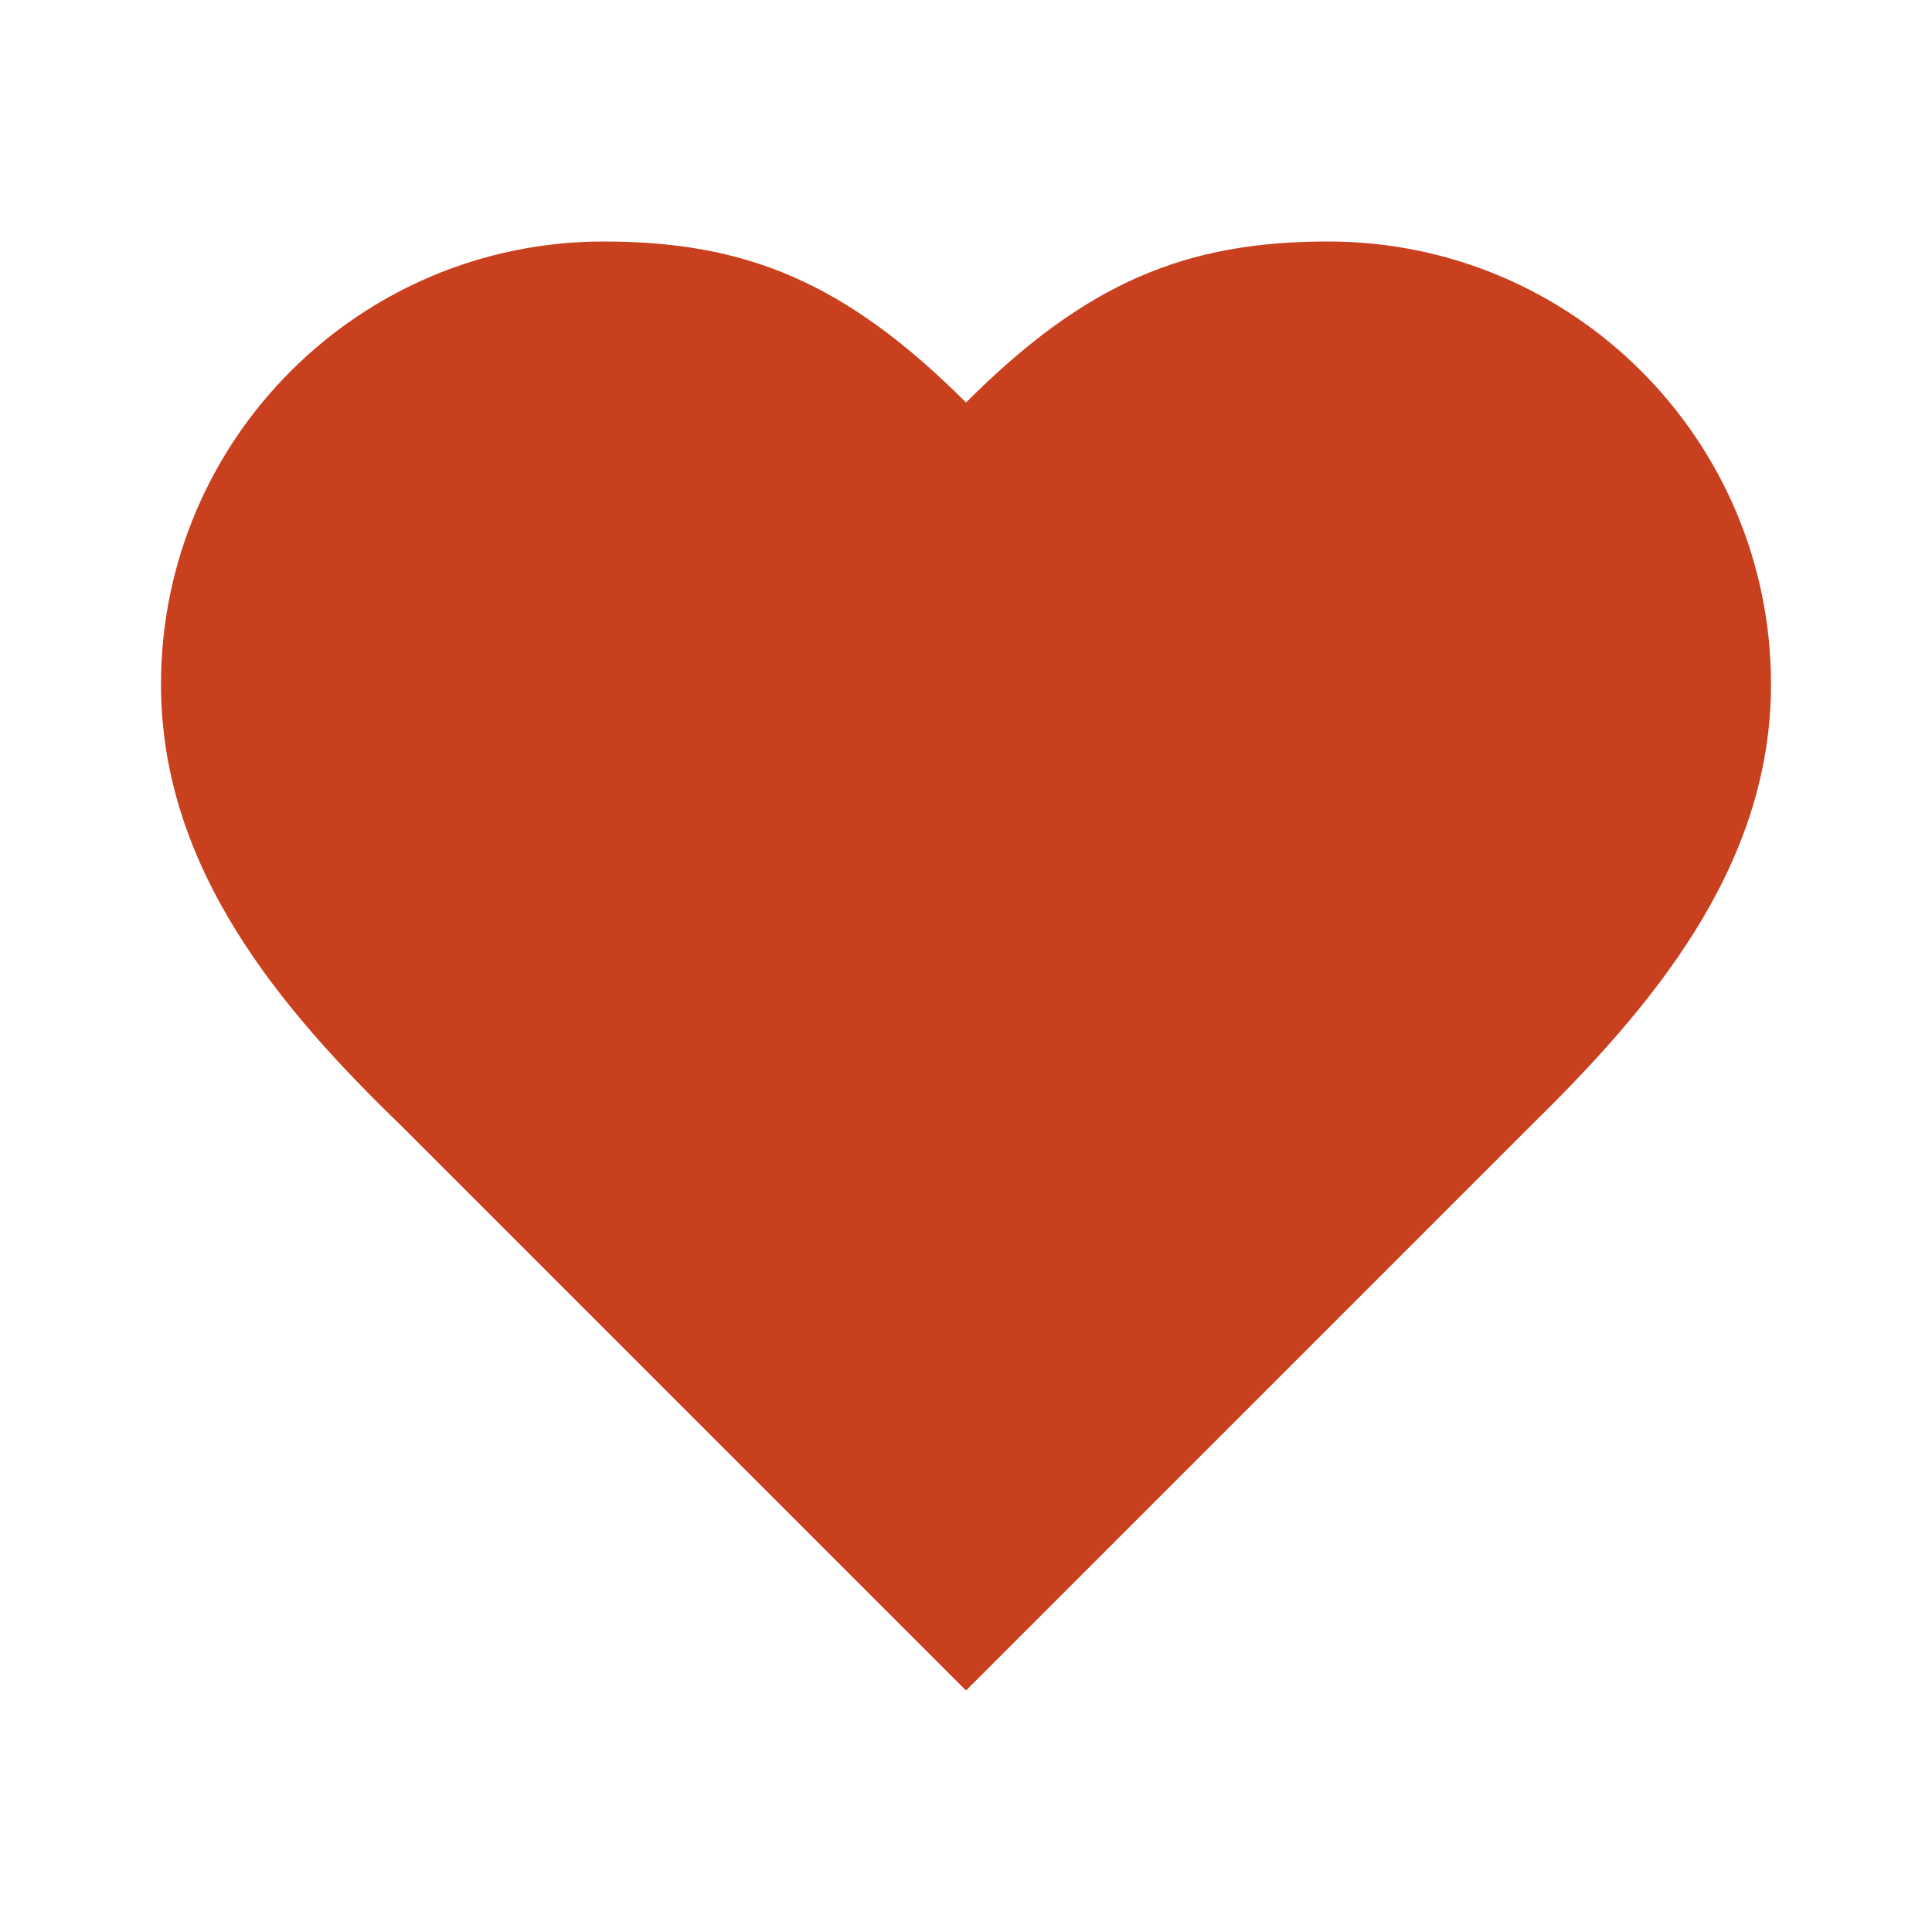
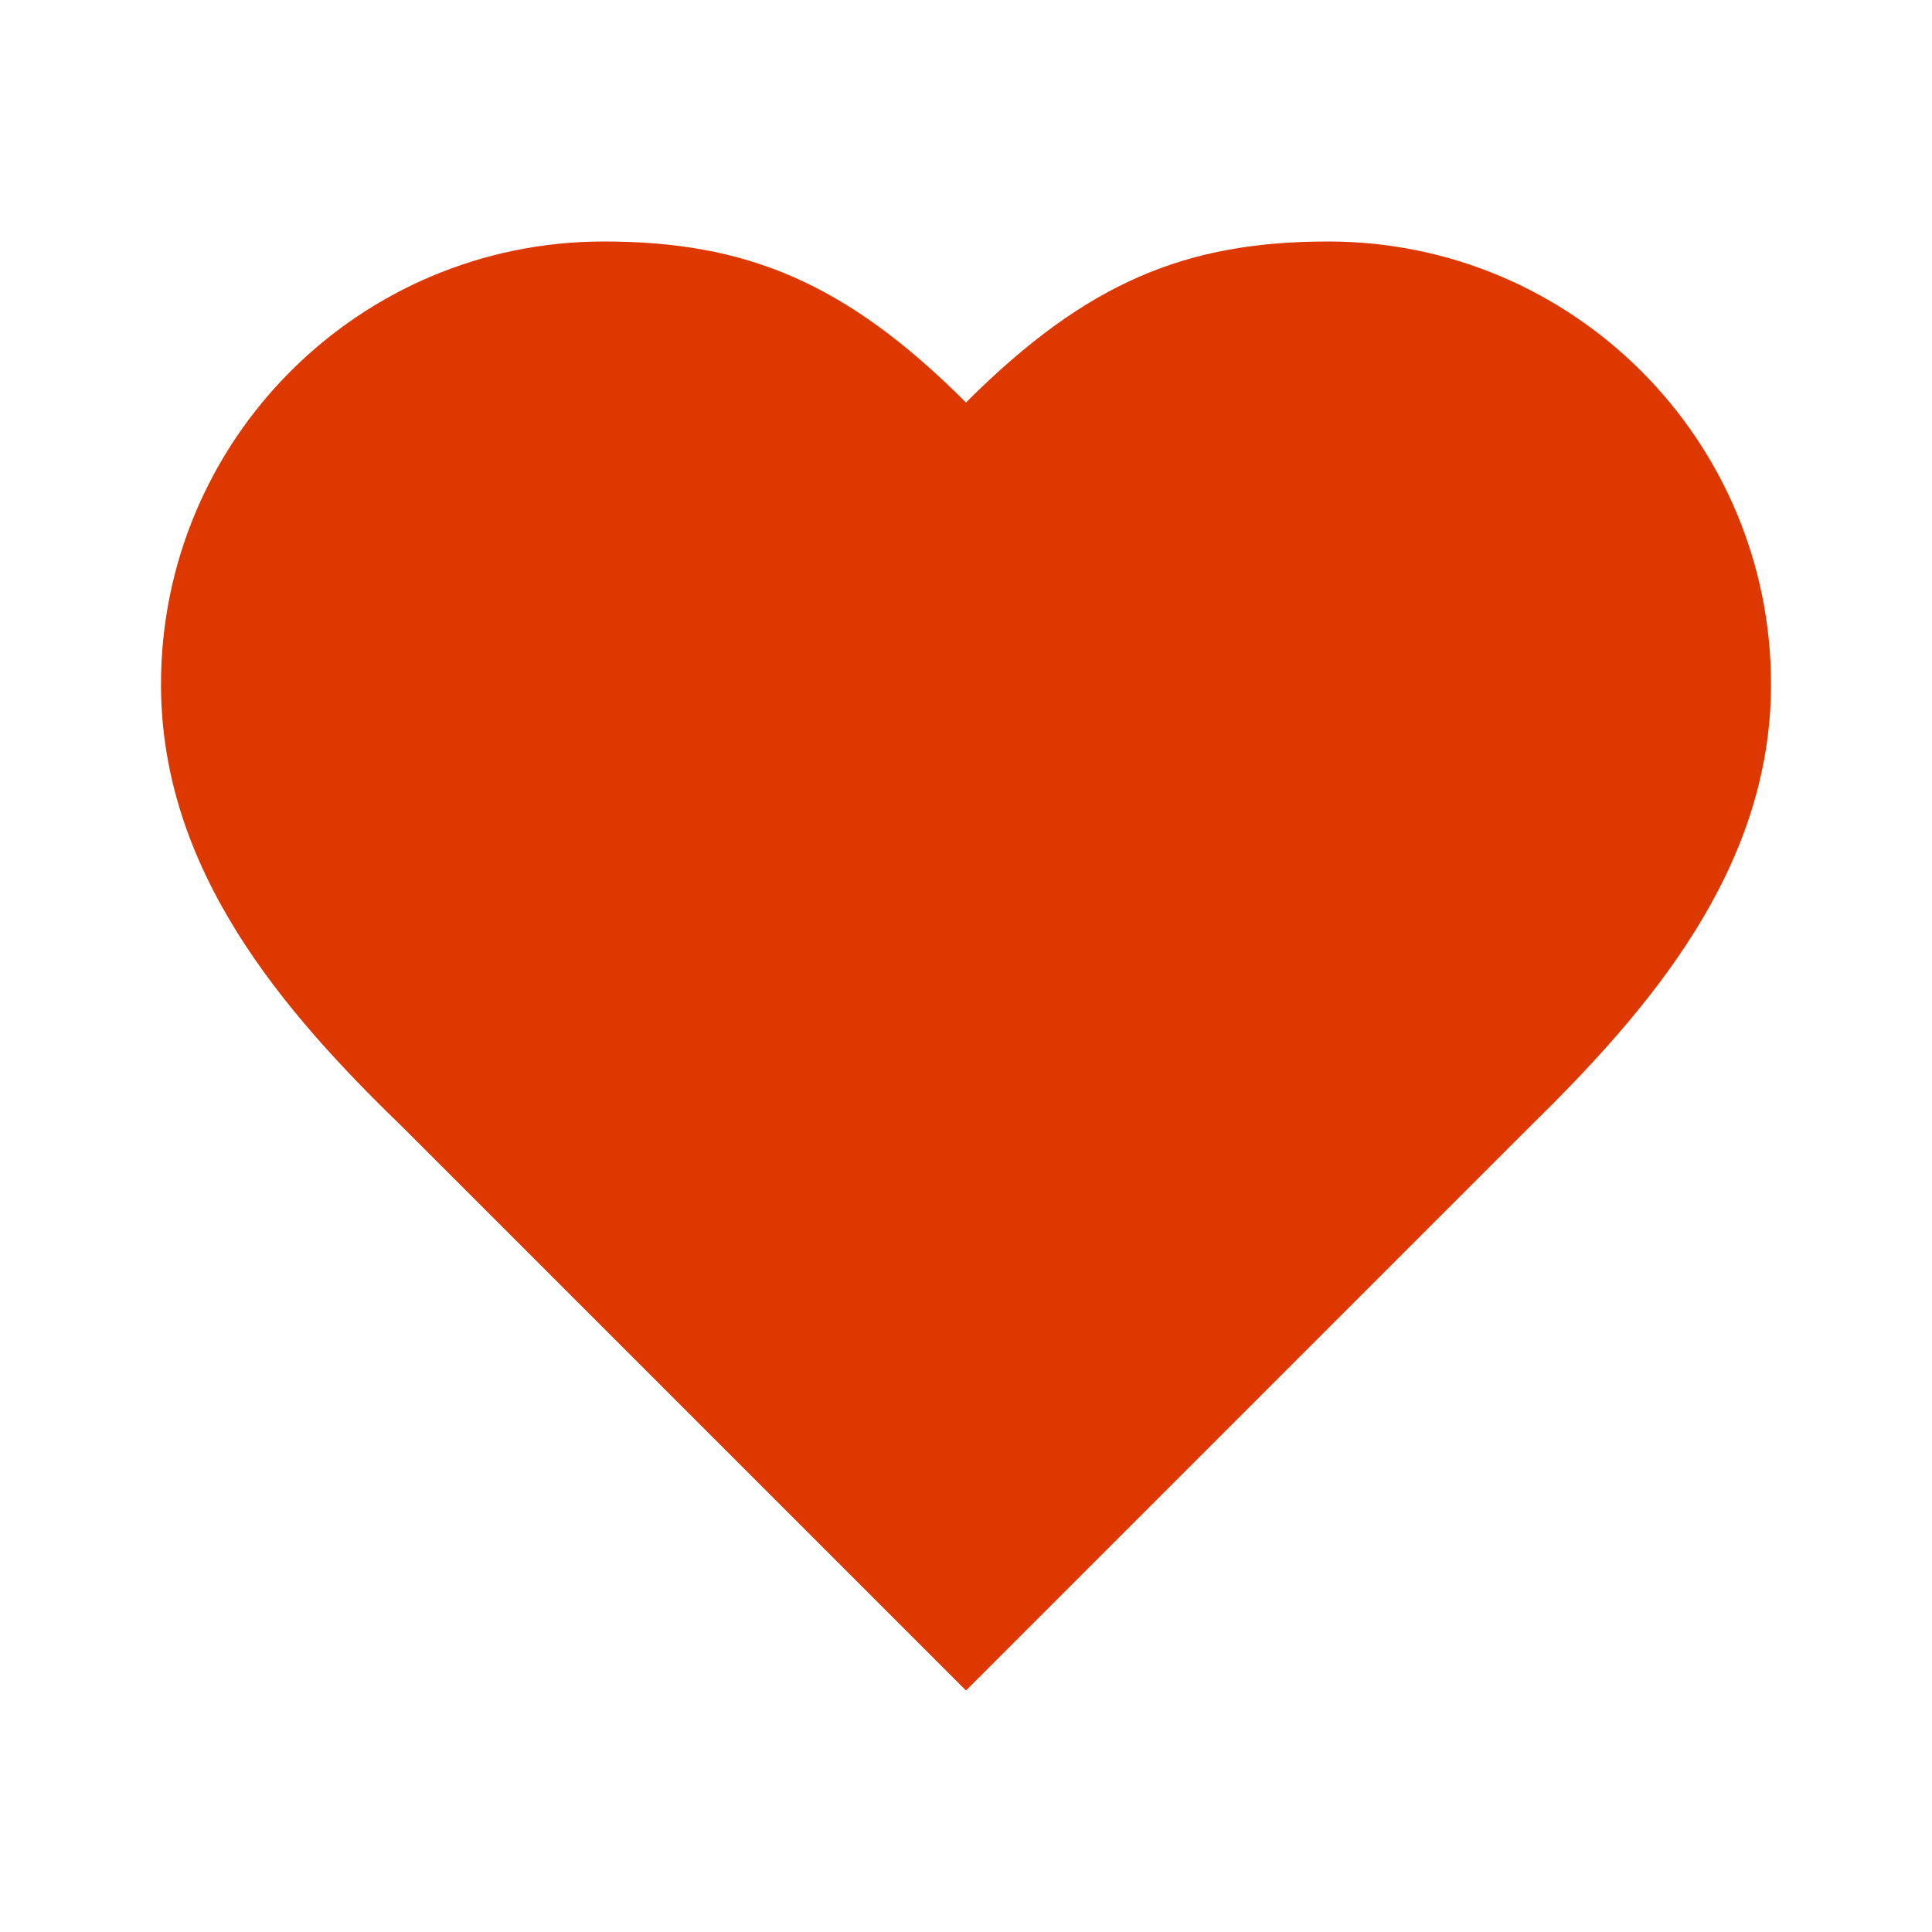
- <svg xmlns="http://www.w3.org/2000/svg" width="20" height="20" viewBox="0 0 24 24" fill="#C9401F">
+ <svg xmlns="http://www.w3.org/2000/svg" width="20" height="20" viewBox="0 0 24 24" fill="#DC3800">
  <path d="M19 14c1.49-1.46 3-3.21 3-5.5A5.5 5.5 0 0 0 16.5 3c-1.76 0-3 .5-4.5 2-1.5-1.5-2.74-2-4.5-2A5.5 5.5 0 0 0 2 8.5c0 2.3 1.5 4.05 3 5.5l7 7Z" />
</svg>
